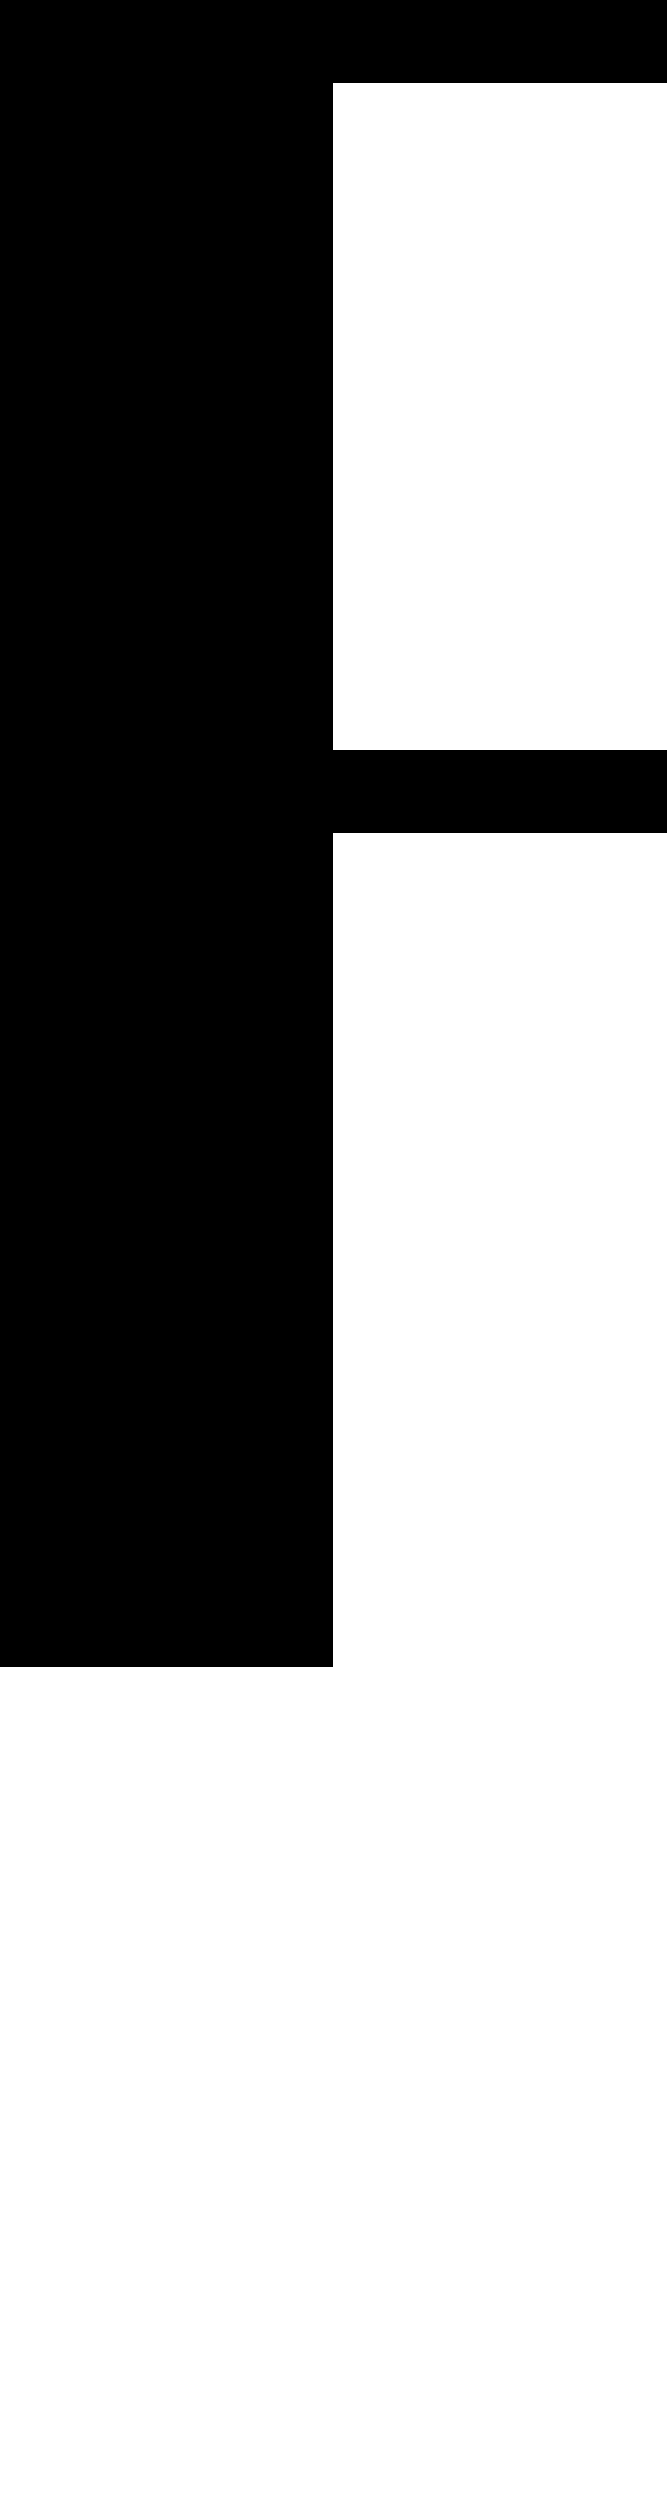
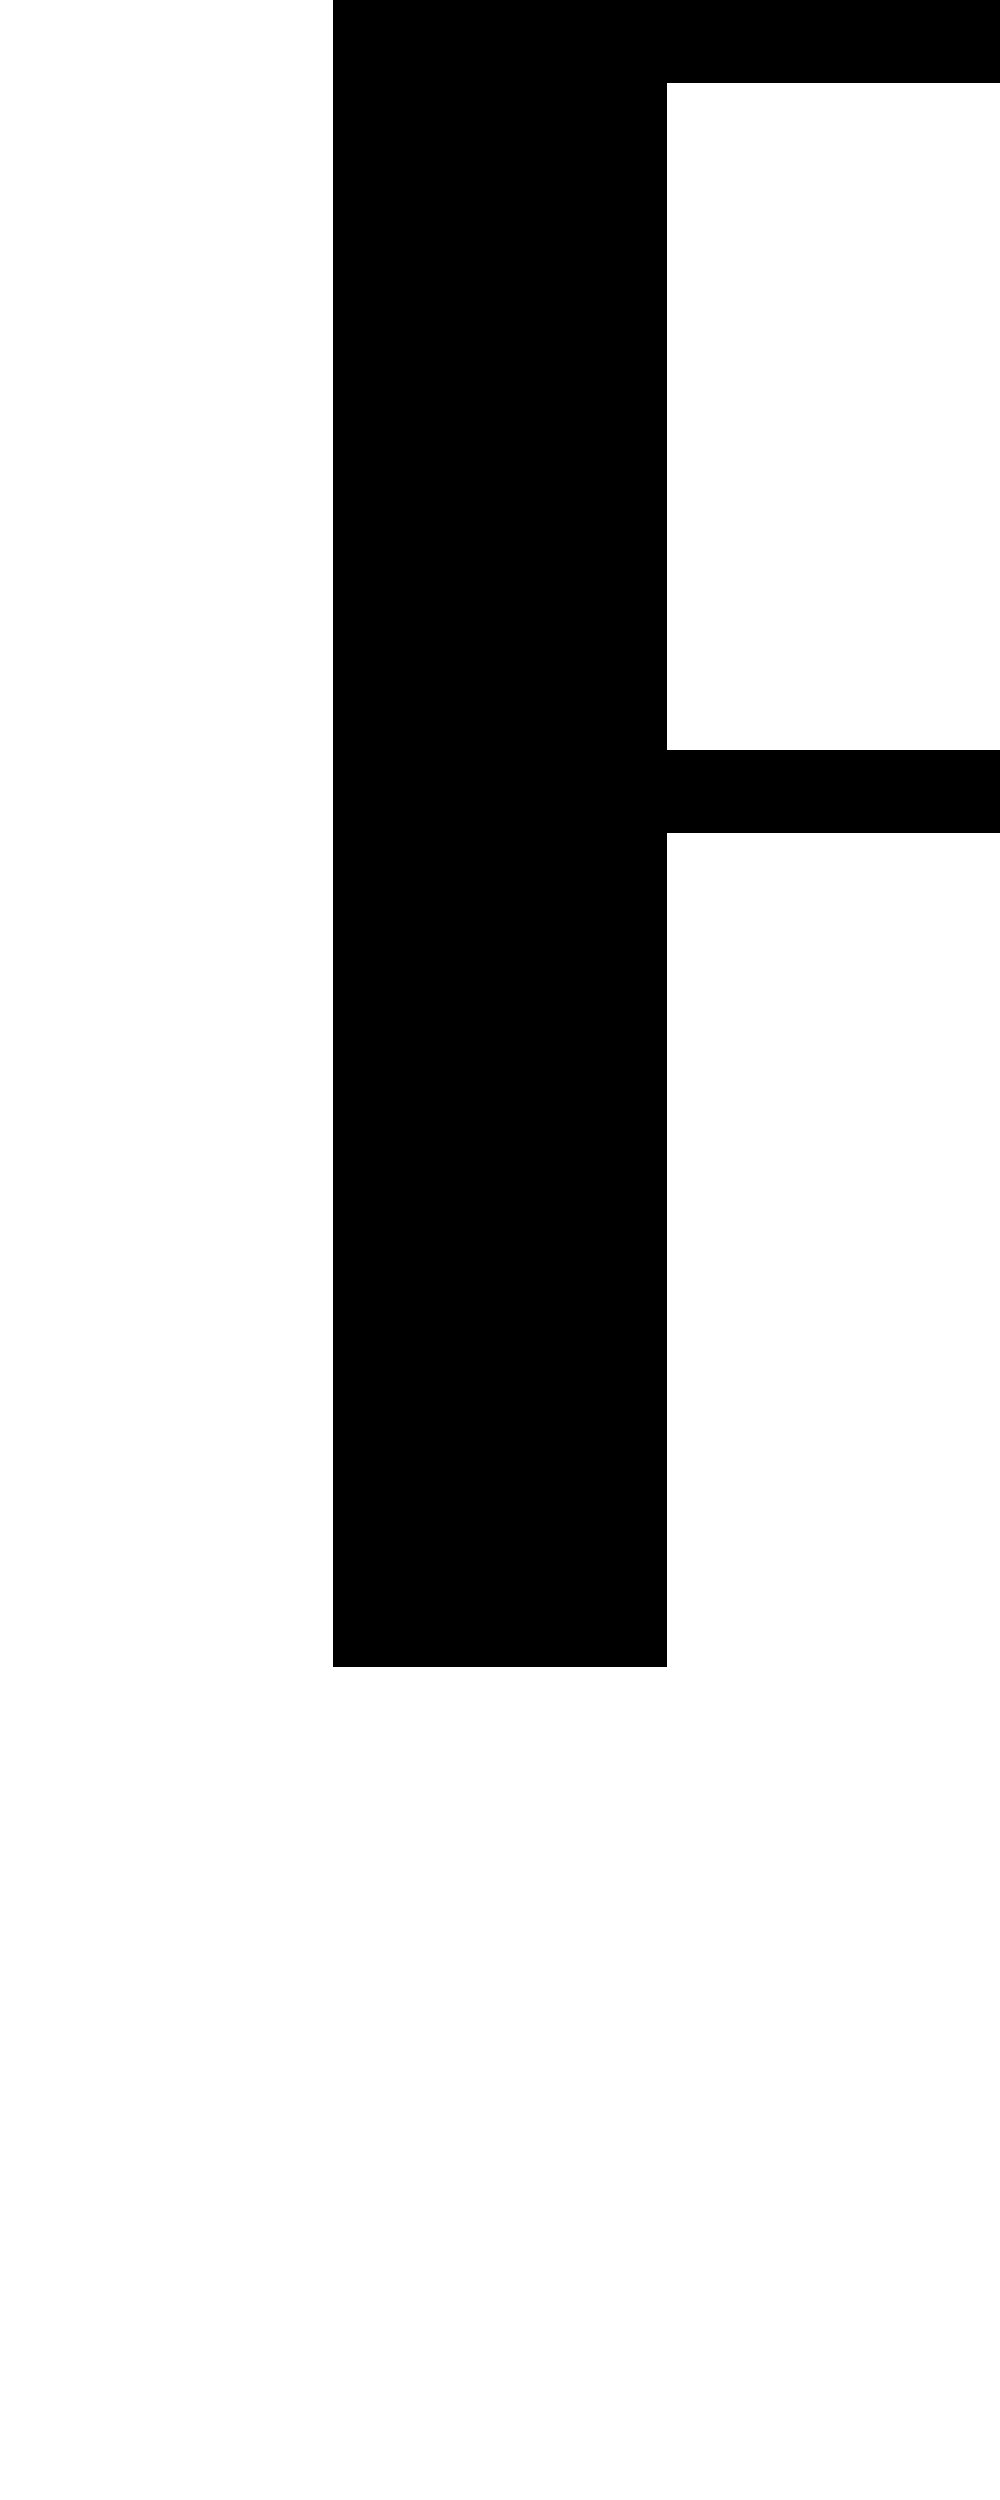
- <svg xmlns="http://www.w3.org/2000/svg" viewBox="0 0 8 30" width="8" height="30" shape-rendering="crispEdges">
+ <svg xmlns="http://www.w3.org/2000/svg" viewBox="0 0 12 30" width="12" height="30" shape-rendering="crispEdges">
  <g>
-     <polygon class="f" points="0,0 4,0 4,20 0,20" />
-     <polygon class="f" points="0,0 8,0 8,1 0,1" />
-     <polygon class="f" points="0,9 8,9 8,10 0,10" />
+     <polygon class="f" points="4,0 8,0 8,20 4,20" />
+     <polygon class="f" points="4,0 12,0 12,1 4,1" />
+     <polygon class="f" points="4,9 12,9 12,10 4,10" />
  </g>
</svg>
